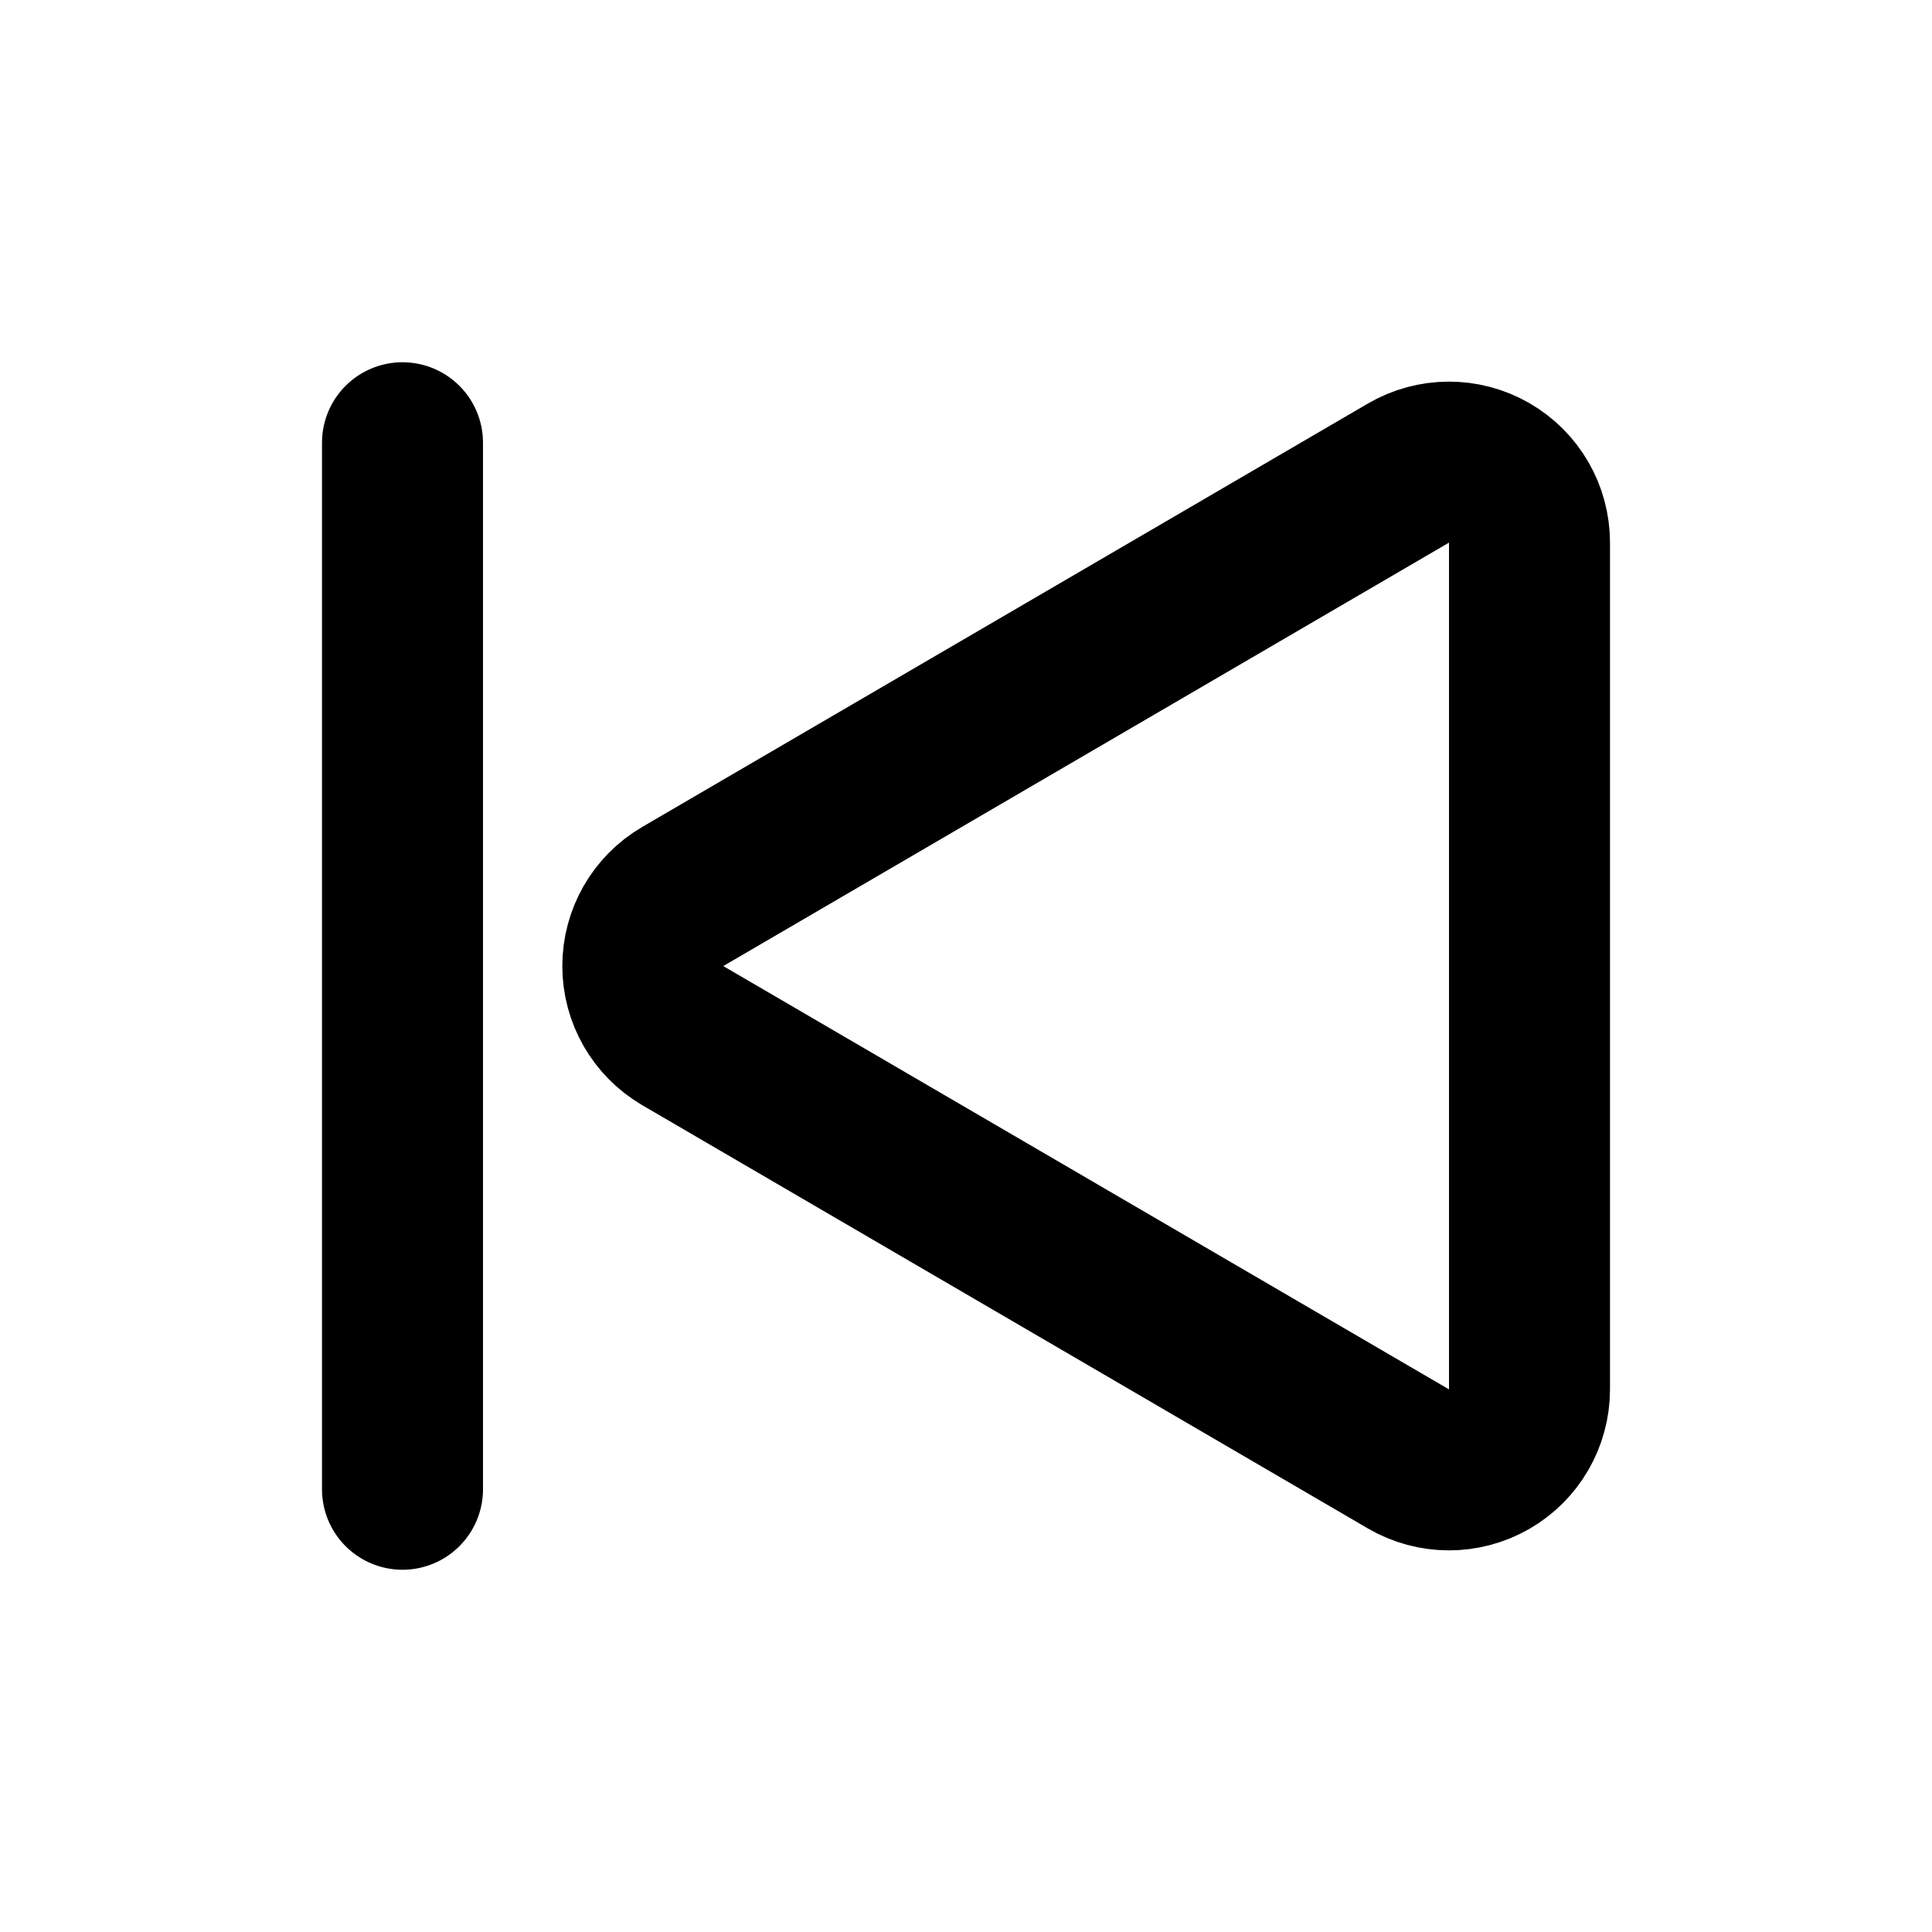
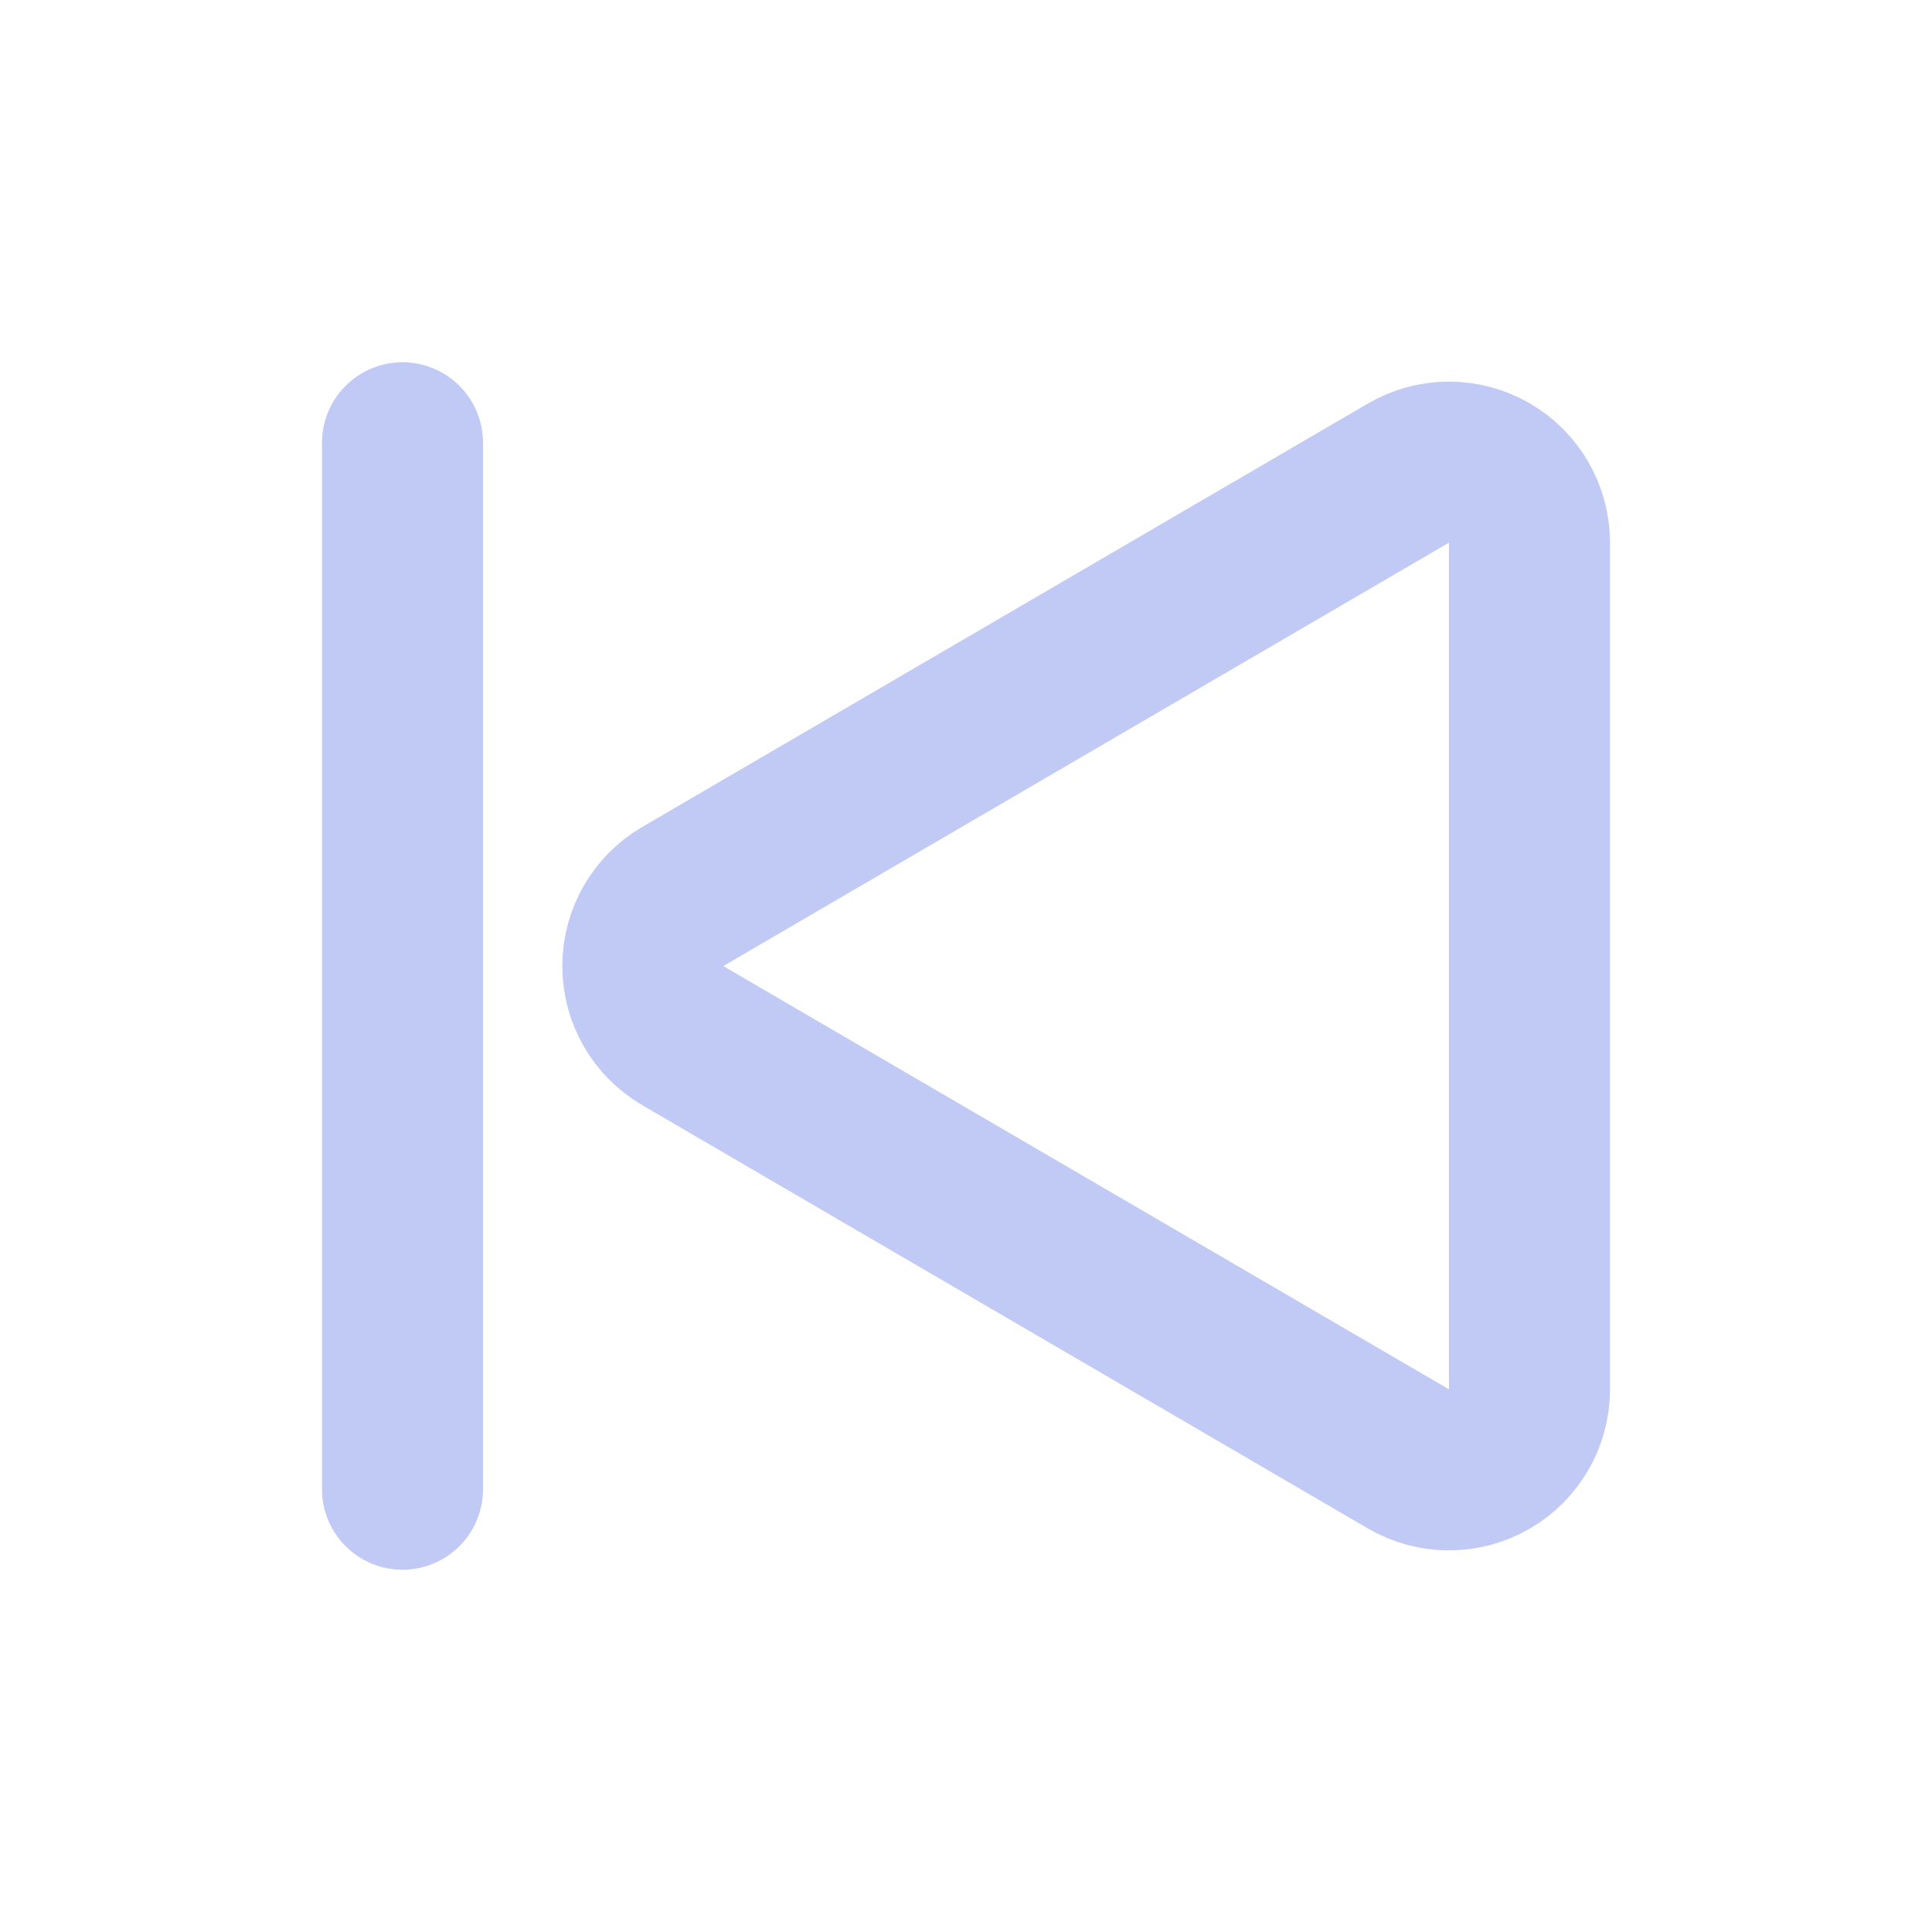
<svg xmlns="http://www.w3.org/2000/svg" width="800px" height="800px" viewBox="0 0 24 24" fill="none">
-   <path stroke="#000000" stroke-linecap="round" stroke-linejoin="round" stroke-width="2" d="M5 5.5v13m3.48-5.636 9.016 5.259A1 1 0 0 0 19 17.259V6.741a1 1 0 0 0-1.504-.864l-9.015 5.26a1 1 0 0 0 0 1.727Z" />
+   <path stroke="#c0caf5" stroke-linecap="round" stroke-linejoin="round" stroke-width="2" d="M5 5.5v13m3.48-5.636 9.016 5.259A1 1 0 0 0 19 17.259V6.741a1 1 0 0 0-1.504-.864l-9.015 5.26a1 1 0 0 0 0 1.727Z" />
</svg>
